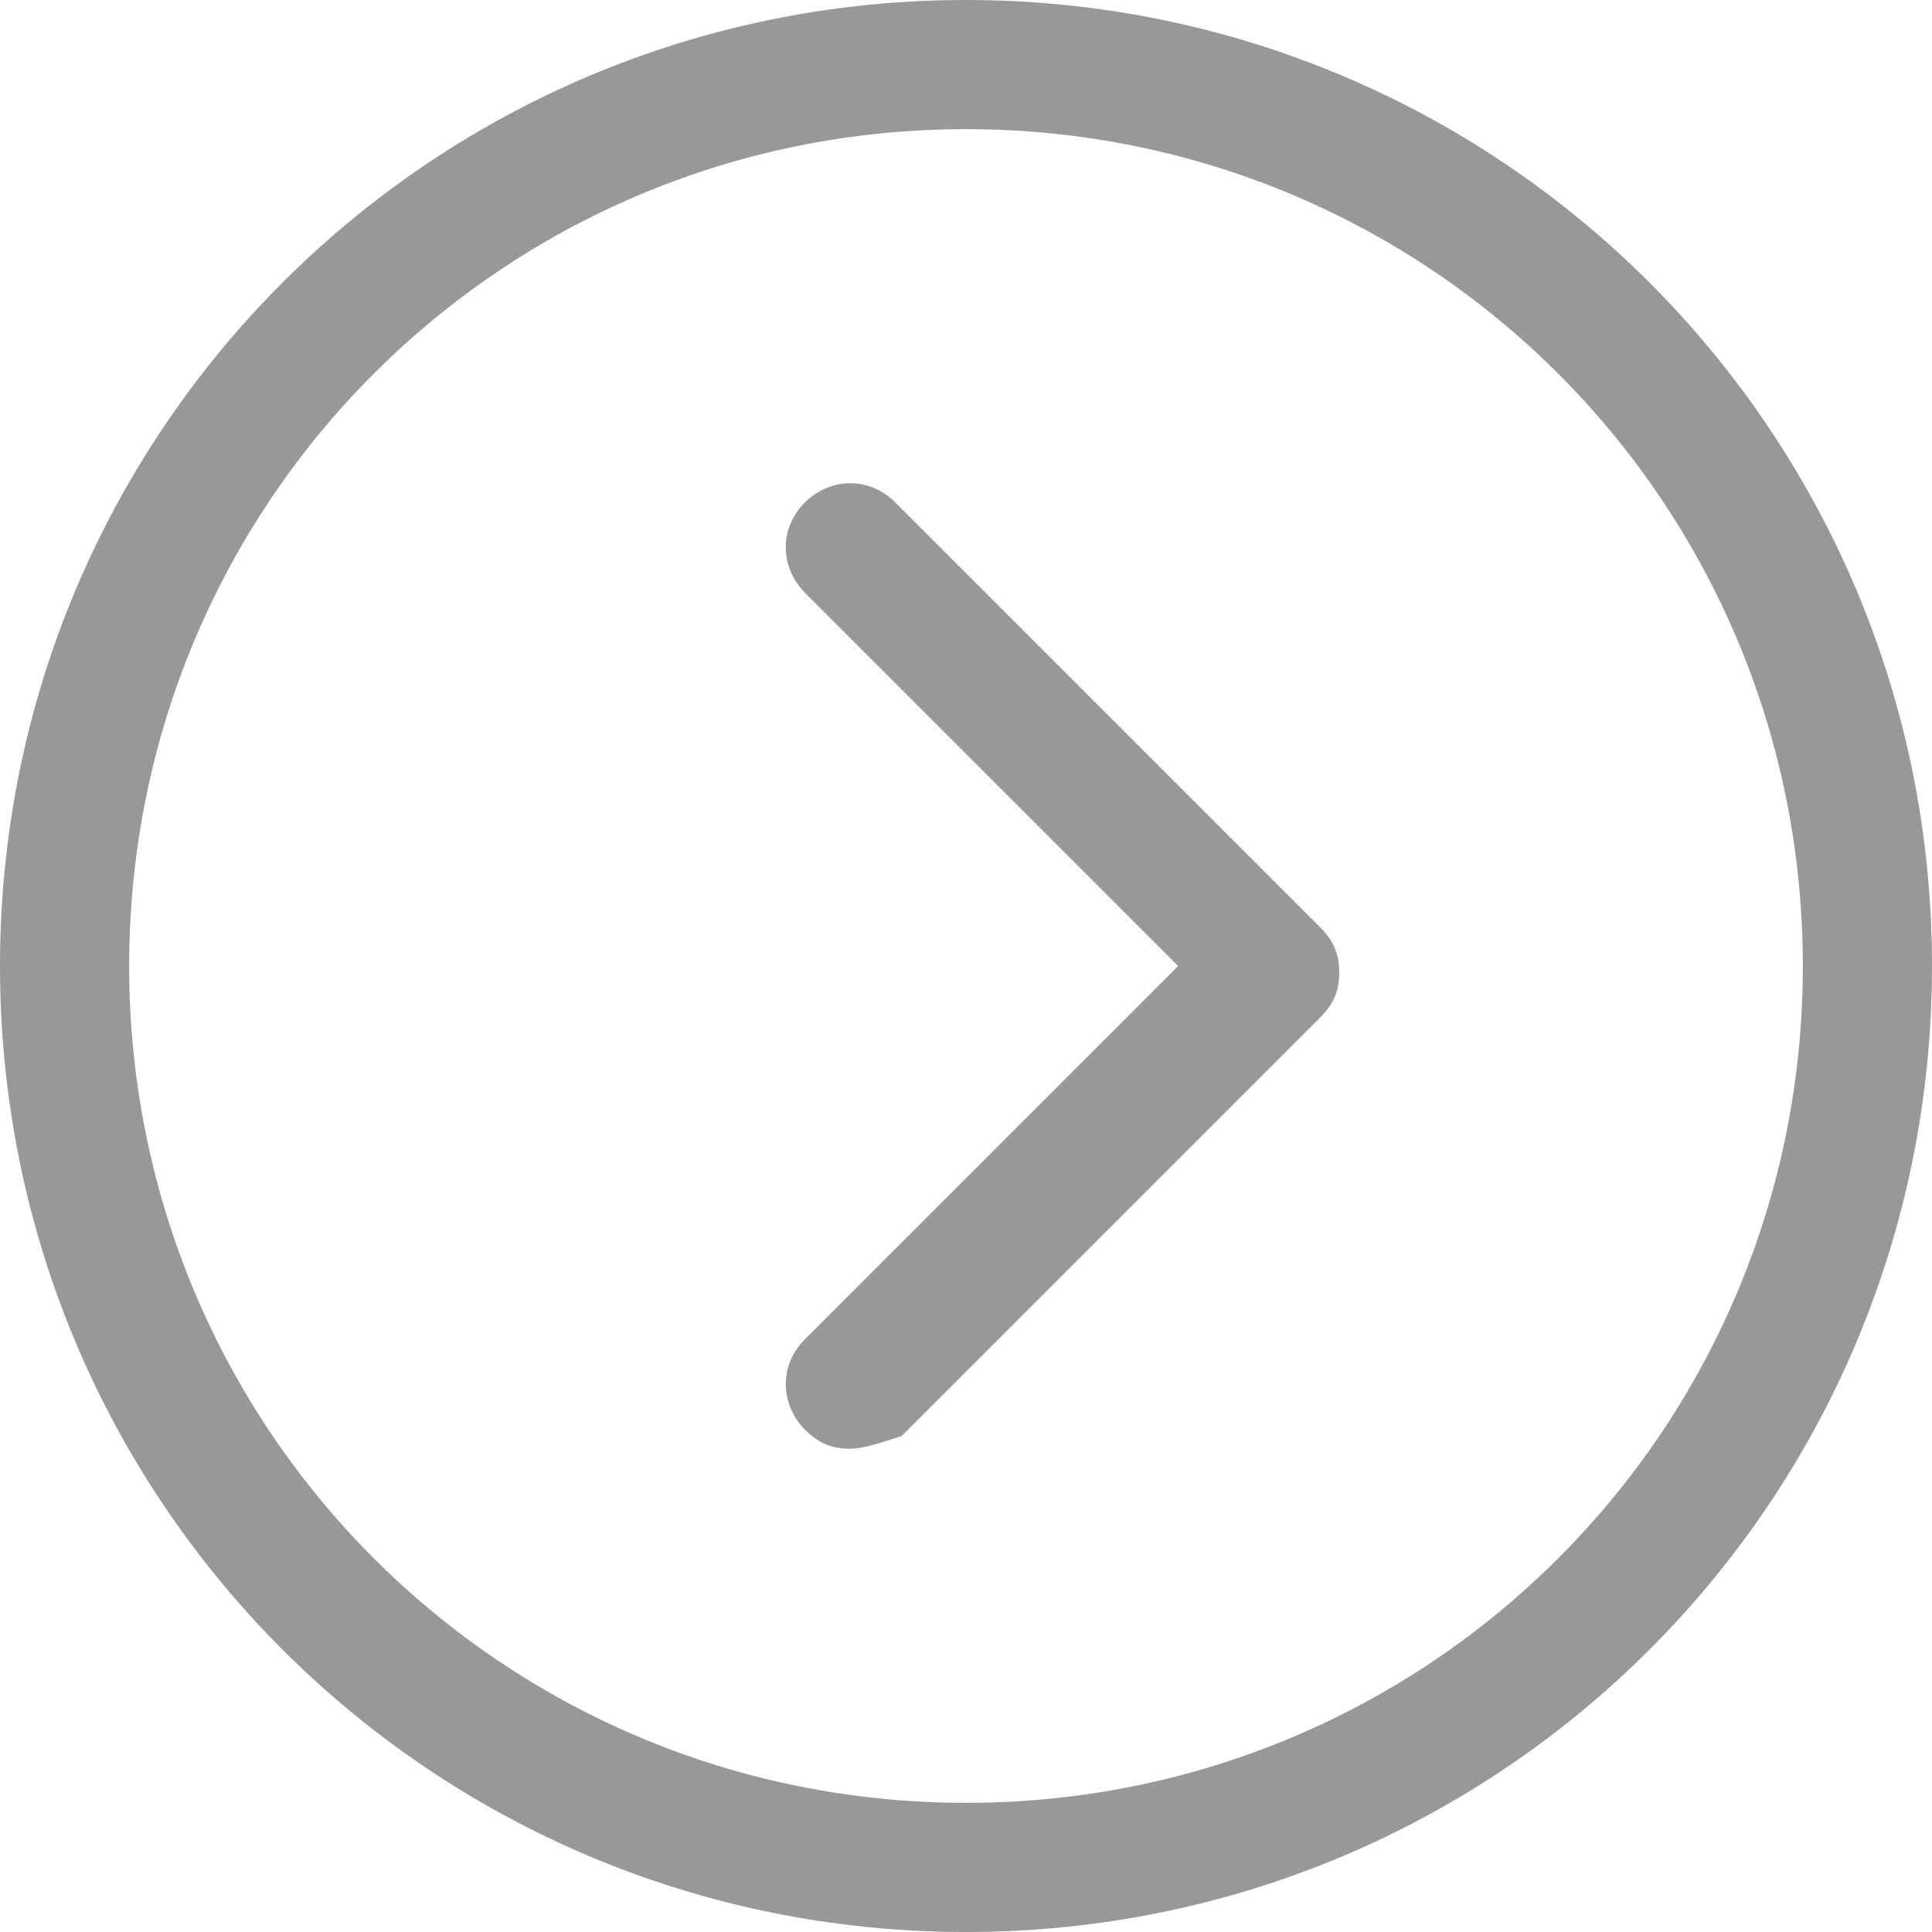
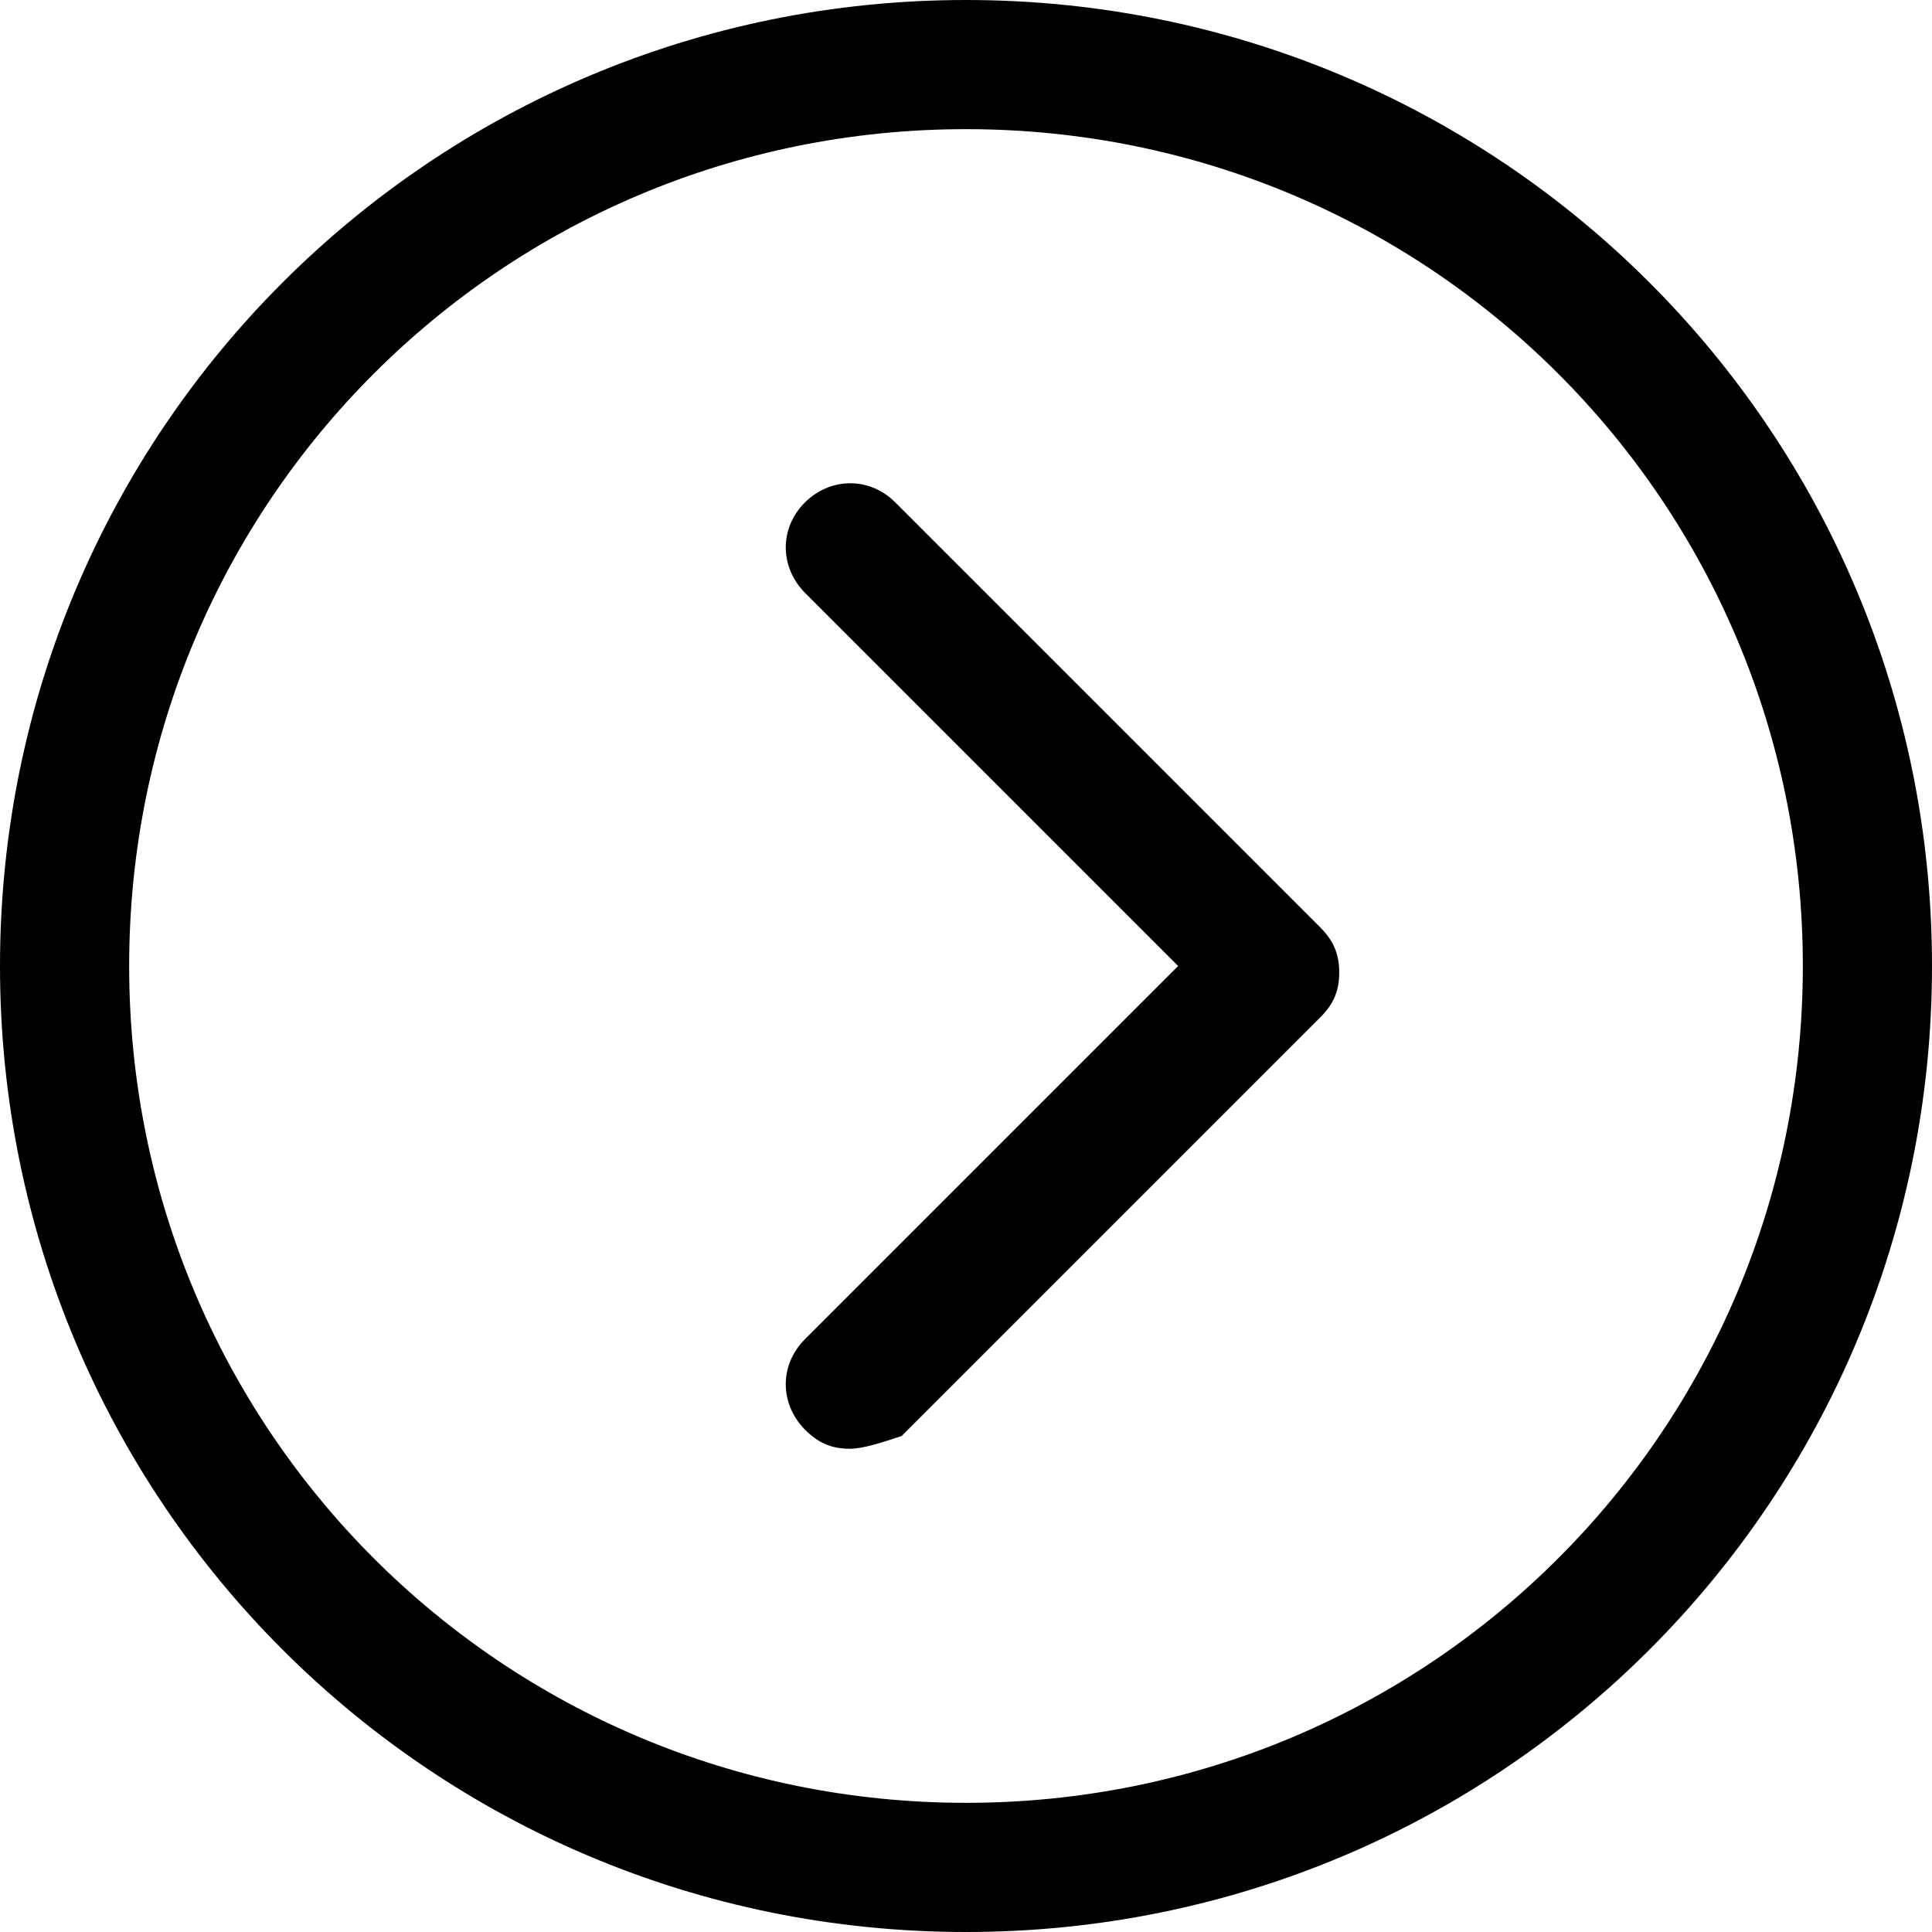
<svg xmlns="http://www.w3.org/2000/svg" viewBox="0 0 338.352 338.352" width="512" height="512">
-   <path d="M169.176 0C75.601 0 0 75.514 0 169.176s75.514 169.176 169.176 169.176 169.176-75.514 169.176-169.176S262.752 0 169.176 0zm0 315.731c-81.191 0-146.556-65.365-146.556-146.556S87.986 22.619 169.176 22.619s146.556 65.365 146.556 146.556-65.365 146.556-146.556 146.556z" data-original="#000000" class="active-path" data-old_color="#000000" fill="#989898" />
-   <path d="M231.187 162.382l-74.396-74.396c-4.472-4.472-11.267-4.472-15.825 0-4.472 4.472-4.472 11.267 0 15.826l65.365 65.365-65.365 65.365c-4.472 4.472-4.472 11.267 0 15.825 2.236 2.236 4.472 3.354 7.913 3.354 2.236 0 5.677-1.118 9.03-2.236l73.278-73.278c2.236-2.236 3.355-4.472 3.355-7.913 0-3.354-1.118-5.676-3.355-7.912z" data-original="#000000" class="active-path" data-old_color="#000000" fill="#989898" />
+   <path d="M169.176 0C75.601 0 0 75.514 0 169.176s75.514 169.176 169.176 169.176 169.176-75.514 169.176-169.176S262.752 0 169.176 0zm0 315.731c-81.191 0-146.556-65.365-146.556-146.556S87.986 22.619 169.176 22.619s146.556 65.365 146.556 146.556-65.365 146.556-146.556 146.556z" data-original="#000000" class="active-path" data-old_color="#000000" />
+   <path d="M231.187 162.382l-74.396-74.396c-4.472-4.472-11.267-4.472-15.825 0-4.472 4.472-4.472 11.267 0 15.826l65.365 65.365-65.365 65.365c-4.472 4.472-4.472 11.267 0 15.825 2.236 2.236 4.472 3.354 7.913 3.354 2.236 0 5.677-1.118 9.03-2.236l73.278-73.278c2.236-2.236 3.355-4.472 3.355-7.913 0-3.354-1.118-5.676-3.355-7.912z" data-original="#000000" class="active-path" data-old_color="#000000" />
</svg>
